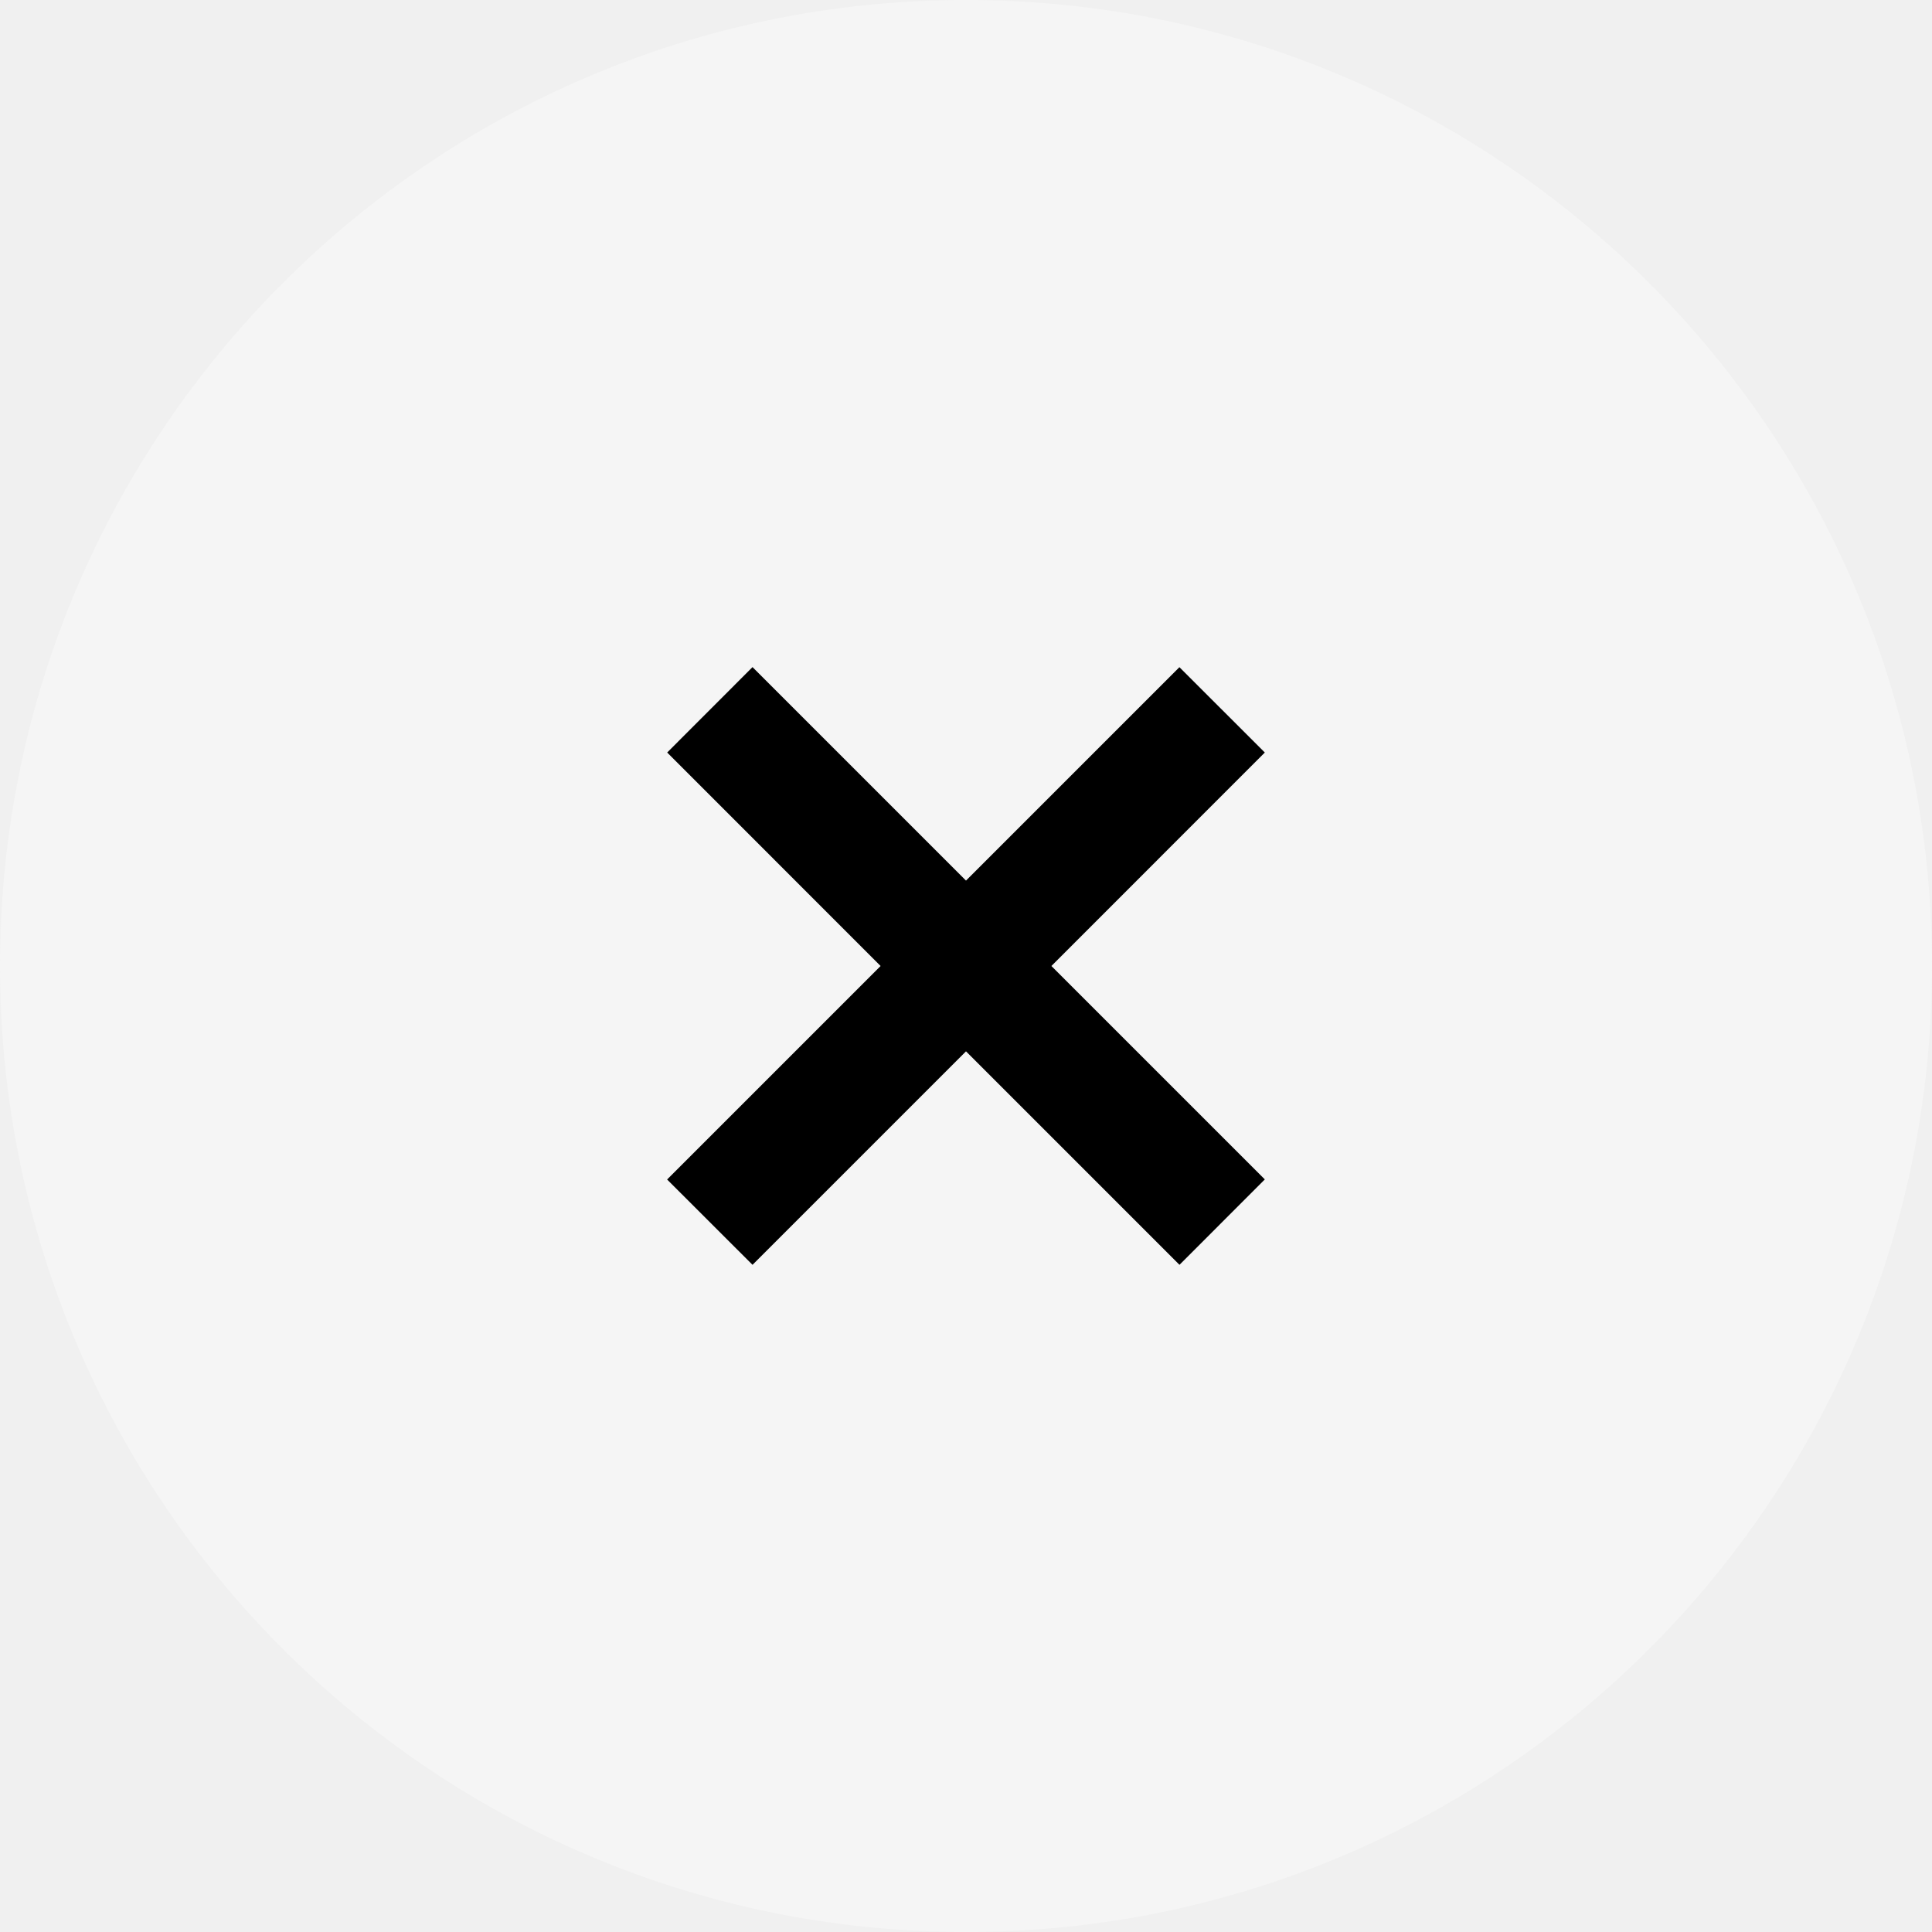
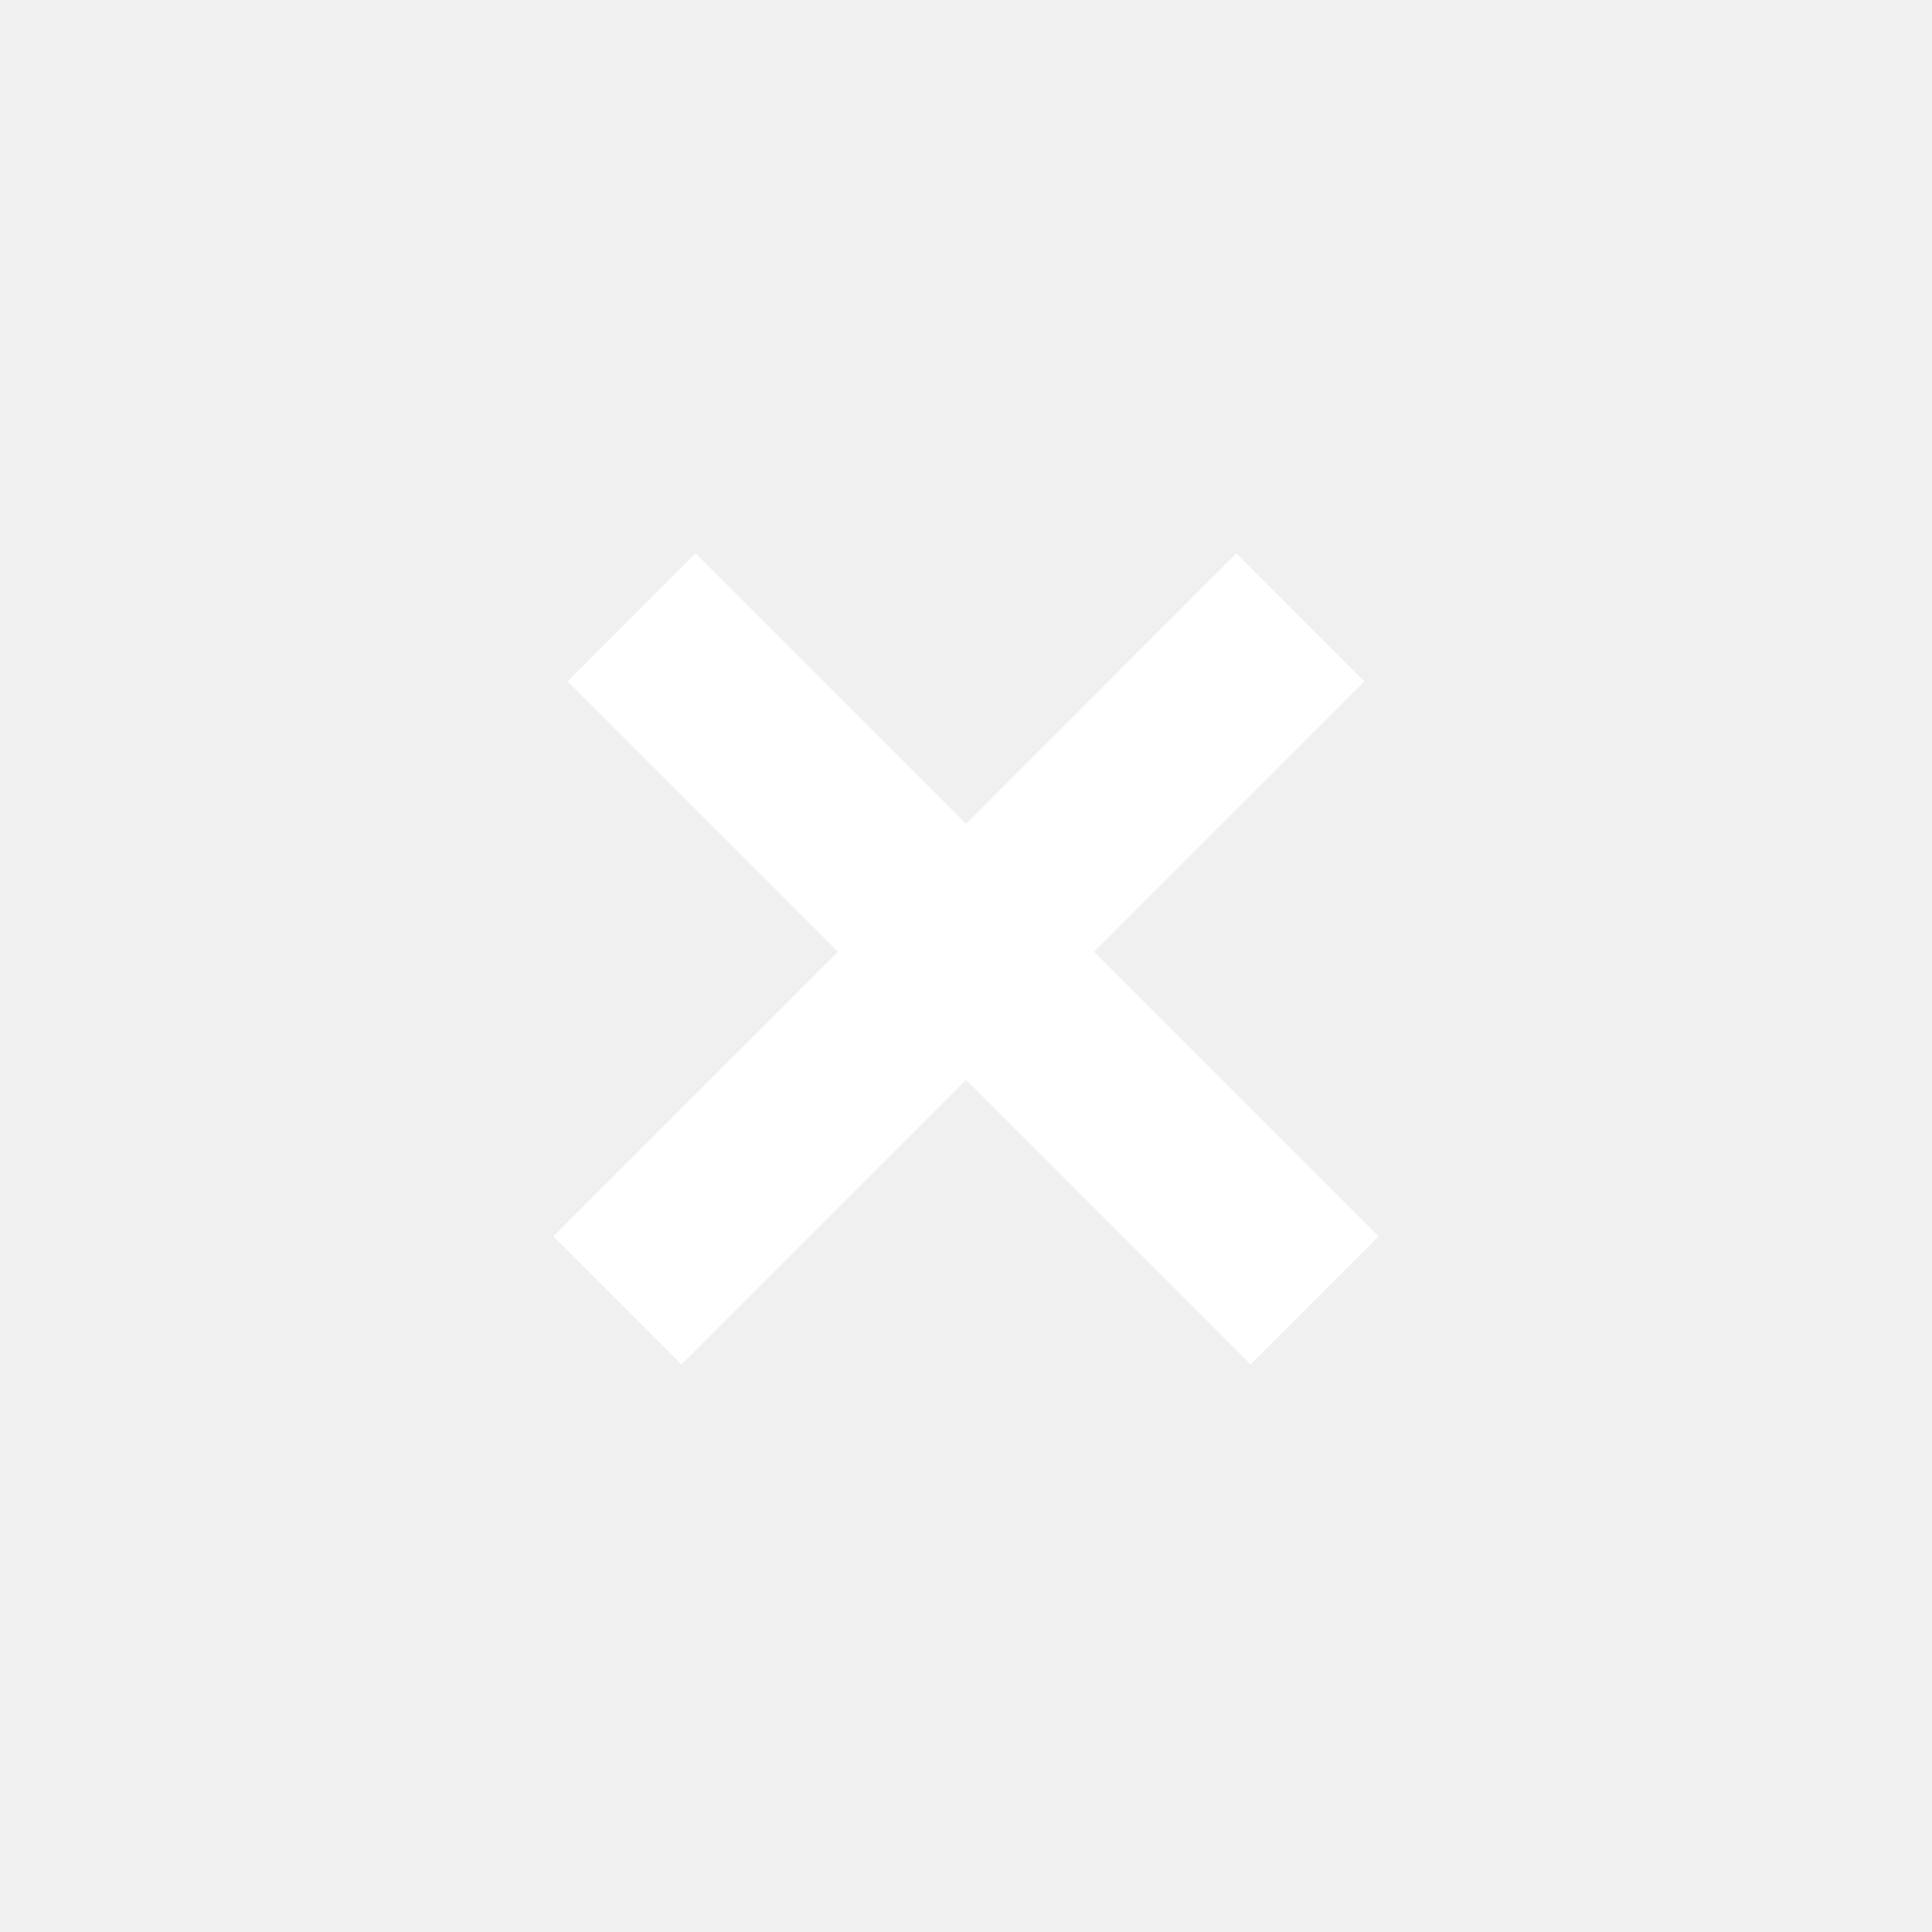
- <svg xmlns="http://www.w3.org/2000/svg" width="24" height="24" viewBox="0 0 24 24" fill="none">
-   <rect width="24" height="24" rx="12" fill="#F5F5F5" />
-   <path fill-rule="evenodd" clip-rule="evenodd" d="M12 13.06L14.652 15.712L15.712 14.651L13.061 12L15.712 9.348L14.651 8.288L12 10.939L9.348 8.287L8.288 9.348L10.939 12L8.287 14.652L9.348 15.712L12 13.06Z" fill="black" />
+ <svg xmlns="http://www.w3.org/2000/svg" width="16" height="16" viewBox="0 0 16 16" fill="none">
+   <path fill-rule="evenodd" clip-rule="evenodd" d="M8 8.943L10.357 11.3L11.417 10.239L9.06 7.882L11.299 5.643L10.239 4.582L8 6.822L5.76 4.582L4.7 5.643L6.939 7.882L4.582 10.239L5.643 11.3L8 8.943Z" fill="white" />
</svg>
